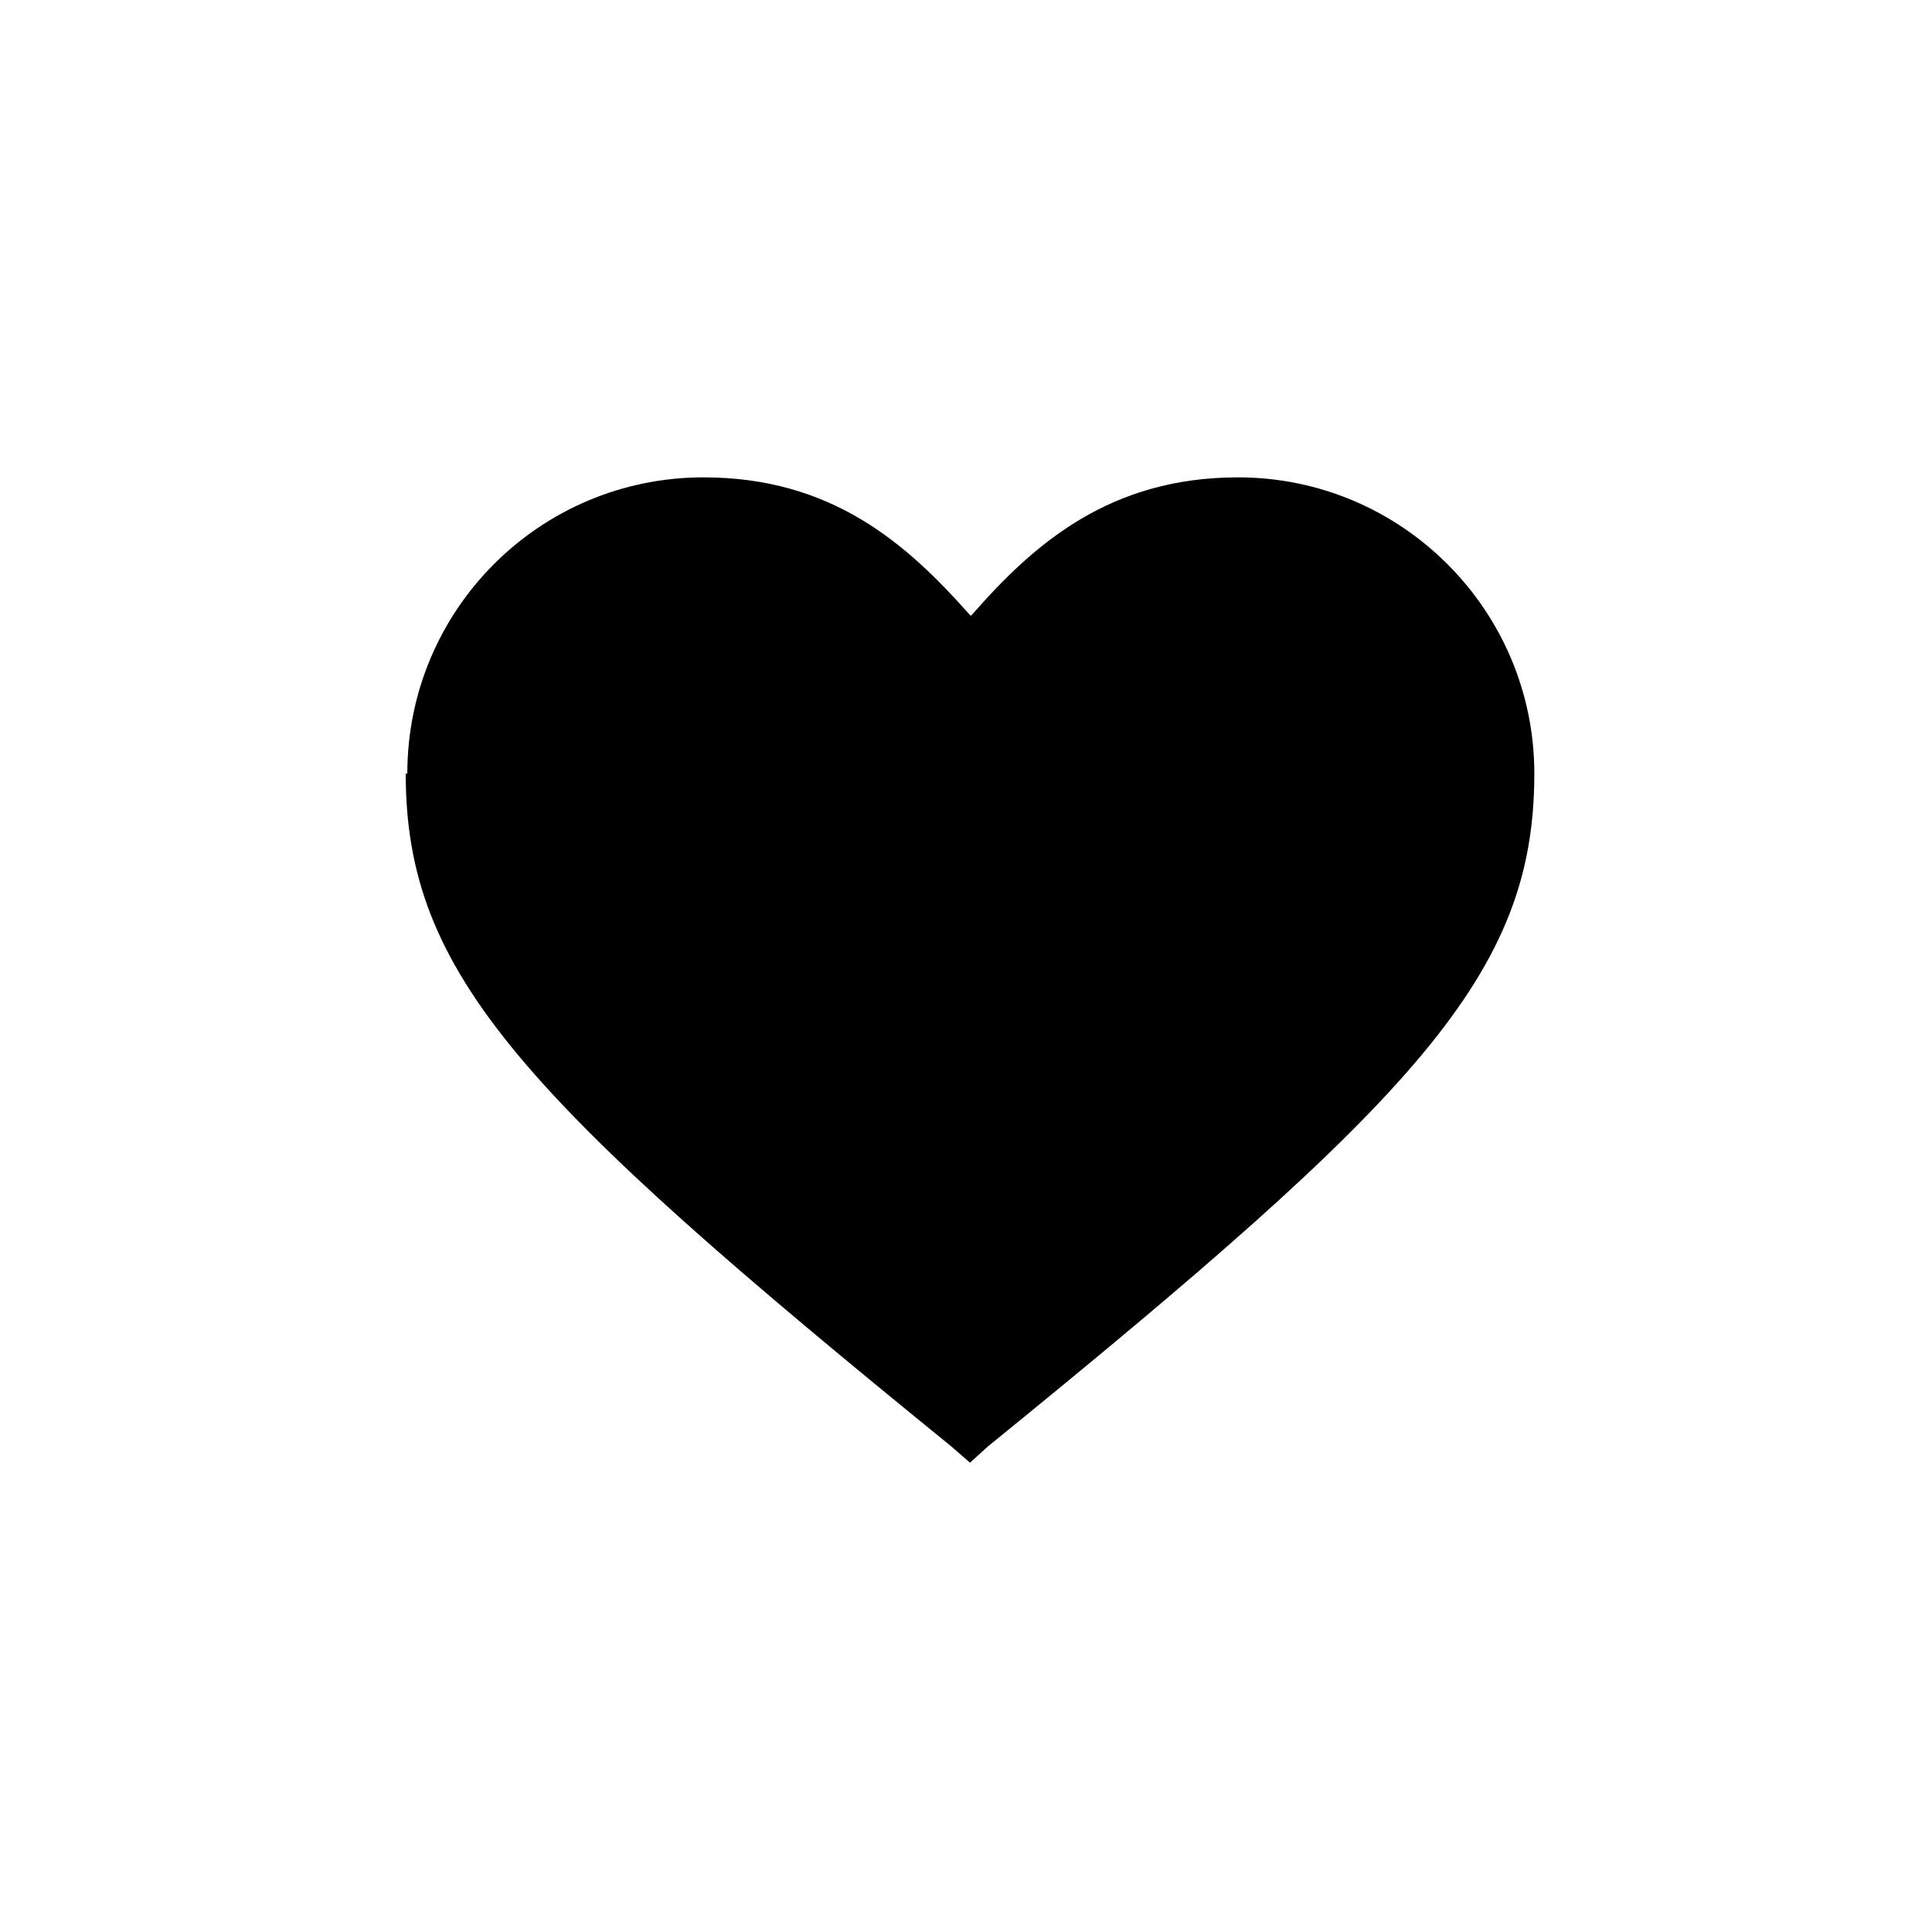
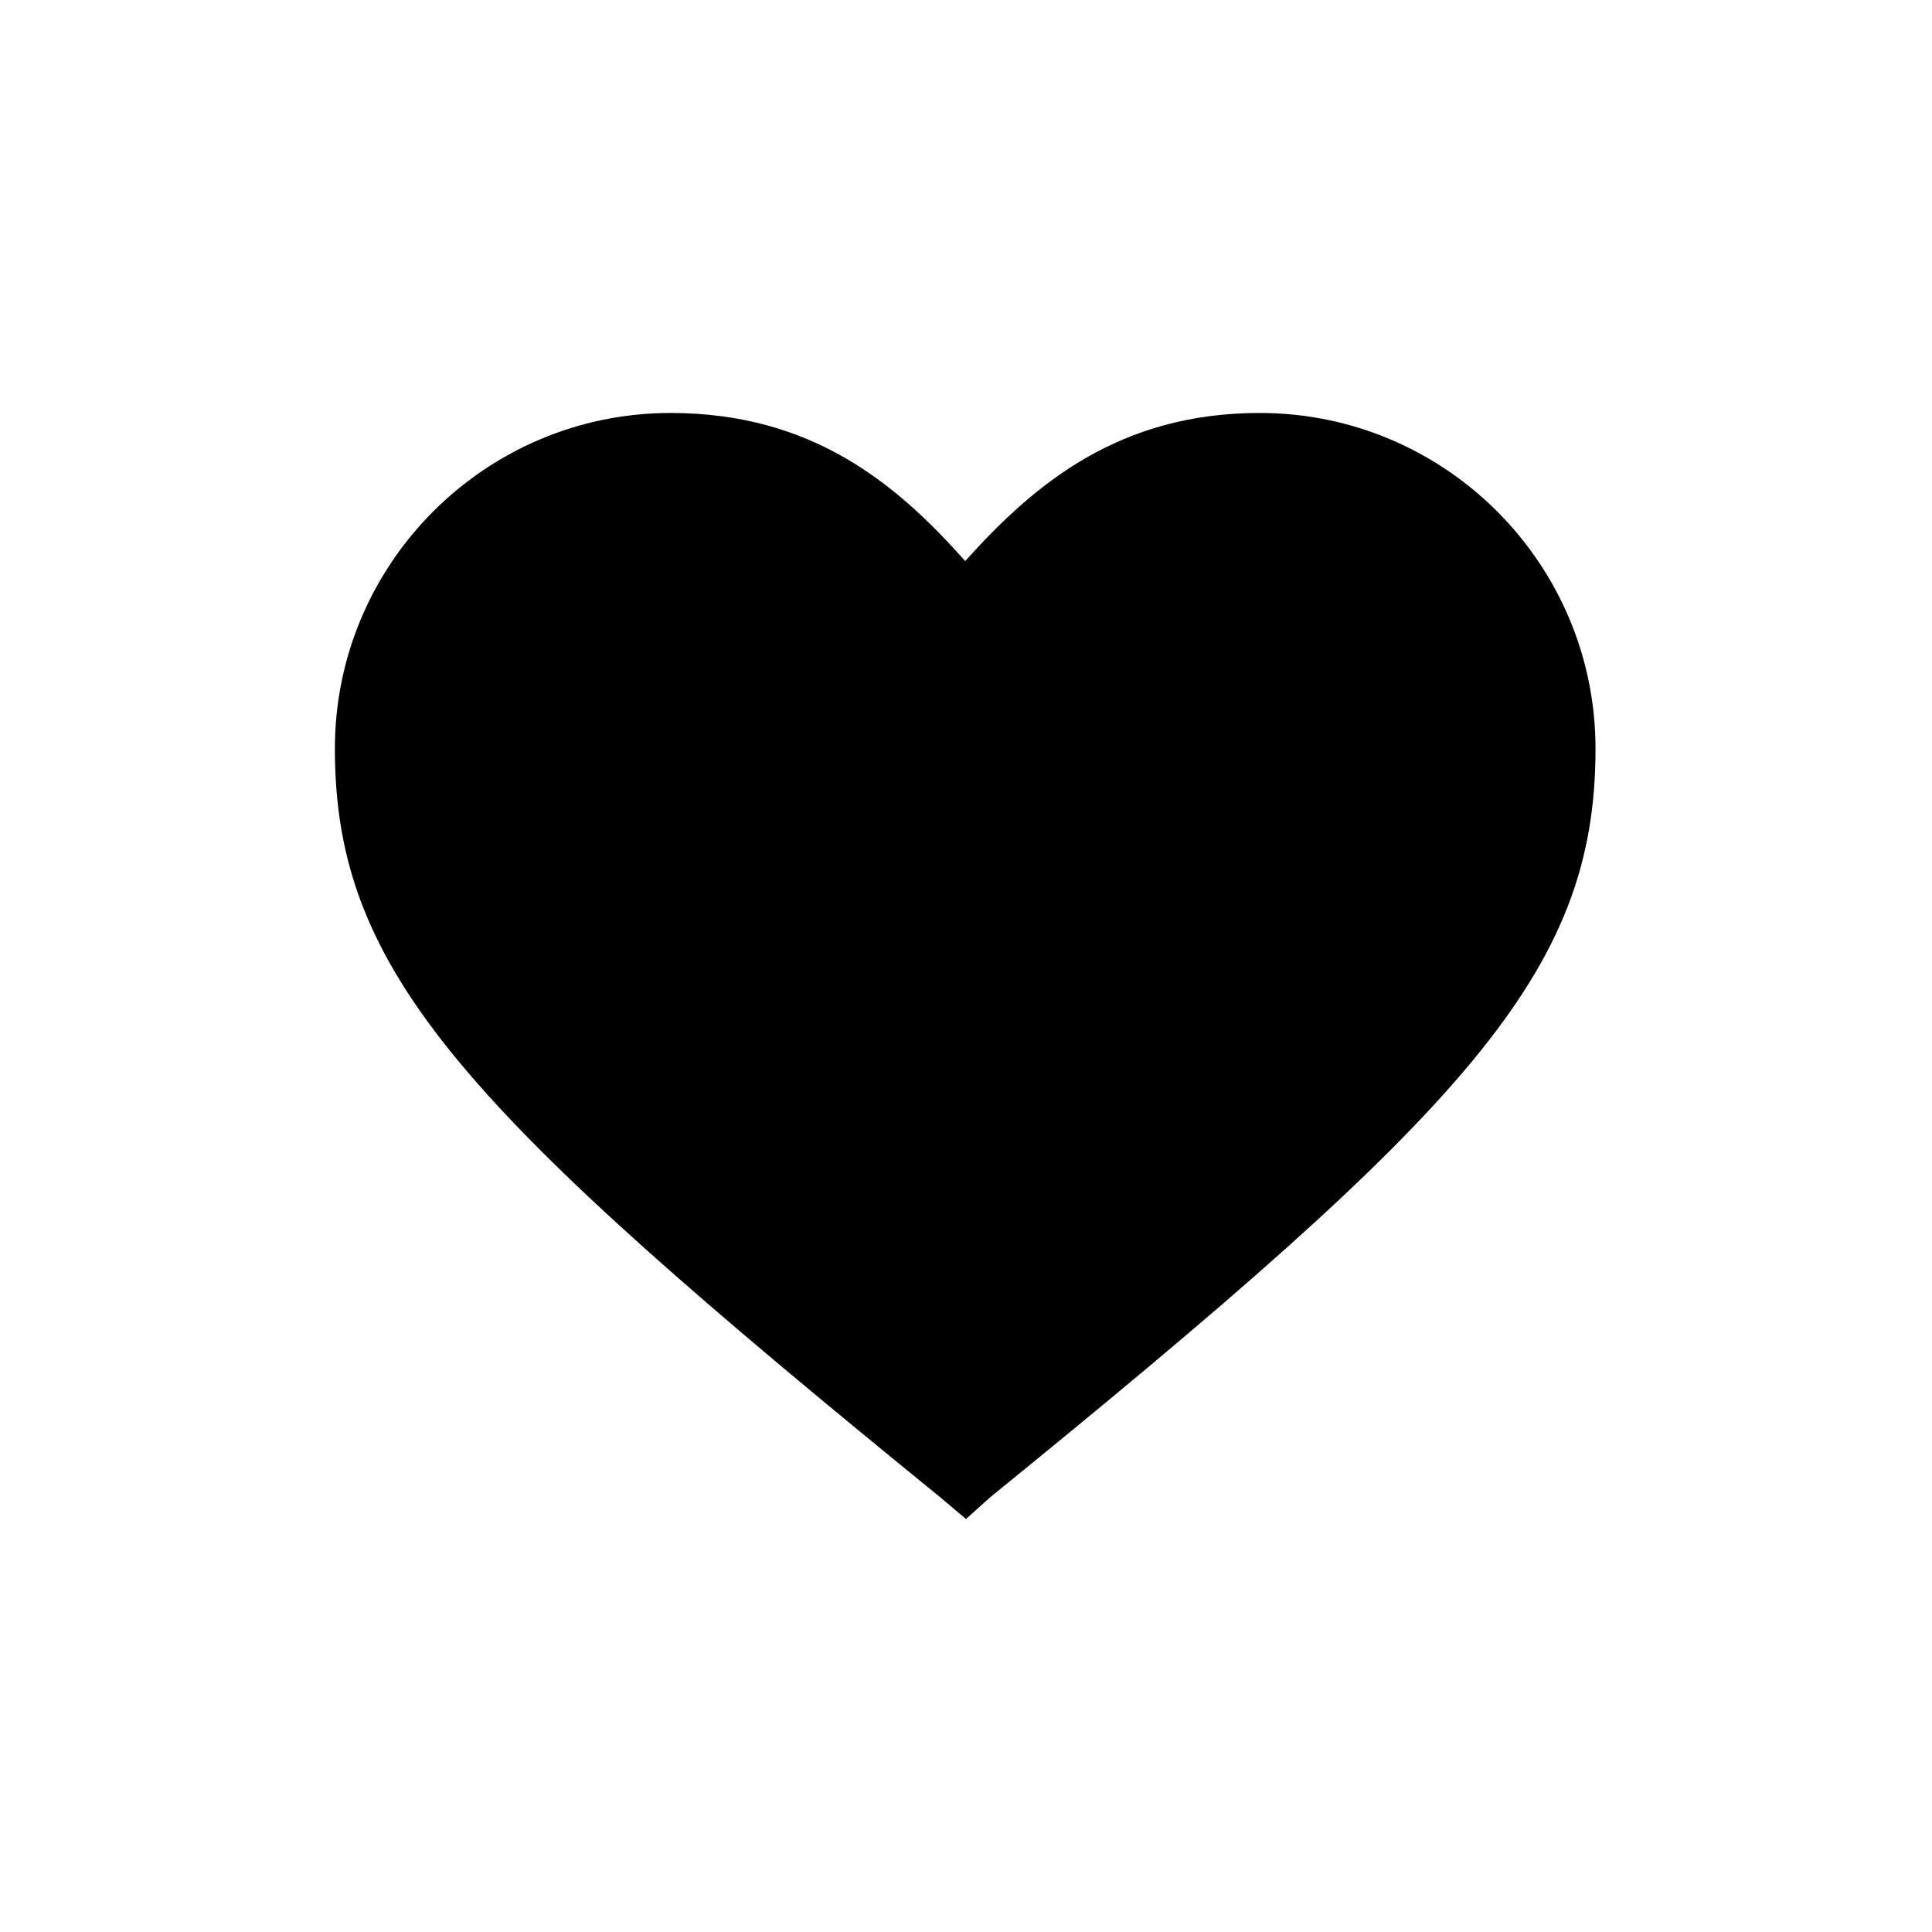
<svg xmlns="http://www.w3.org/2000/svg" height="24" viewBox="0 0 24 24" width="24">
-   <path d="M 5.04 9.61 C 5.04 12.1 6.48 13.63 11.82 17.97 L 12.05 18.17 L 12.27 17.97 C 17.61 13.63 19.06 12.1 19.06 9.61 C 19.06 7.58 17.41 5.93 15.38 5.93 C 13.79 5.93 12.85 6.75 12.08 7.63 L 12.06 7.65 L 12.04 7.63 C 11.26 6.75 10.33 5.93 8.74 5.93 C 6.7 5.93 5.06 7.58 5.06 9.61" fill="currentColor" />
+   <path d="M 11.68 18.6 C 5.77 13.79 4.16 12.09 4.16 9.3 C 4.16 7 6.03 5.13 8.33 5.13 C 10.08 5.13 11.13 6 11.99 6.97 C 12.86 6 13.91 5.13 15.65 5.13 C 17.95 5.13 19.82 7 19.82 9.3 C 19.82 12.09 18.22 13.79 12.3 18.6 L 12 18.87 L 11.68 18.6" fill="currentColor" />
</svg>
